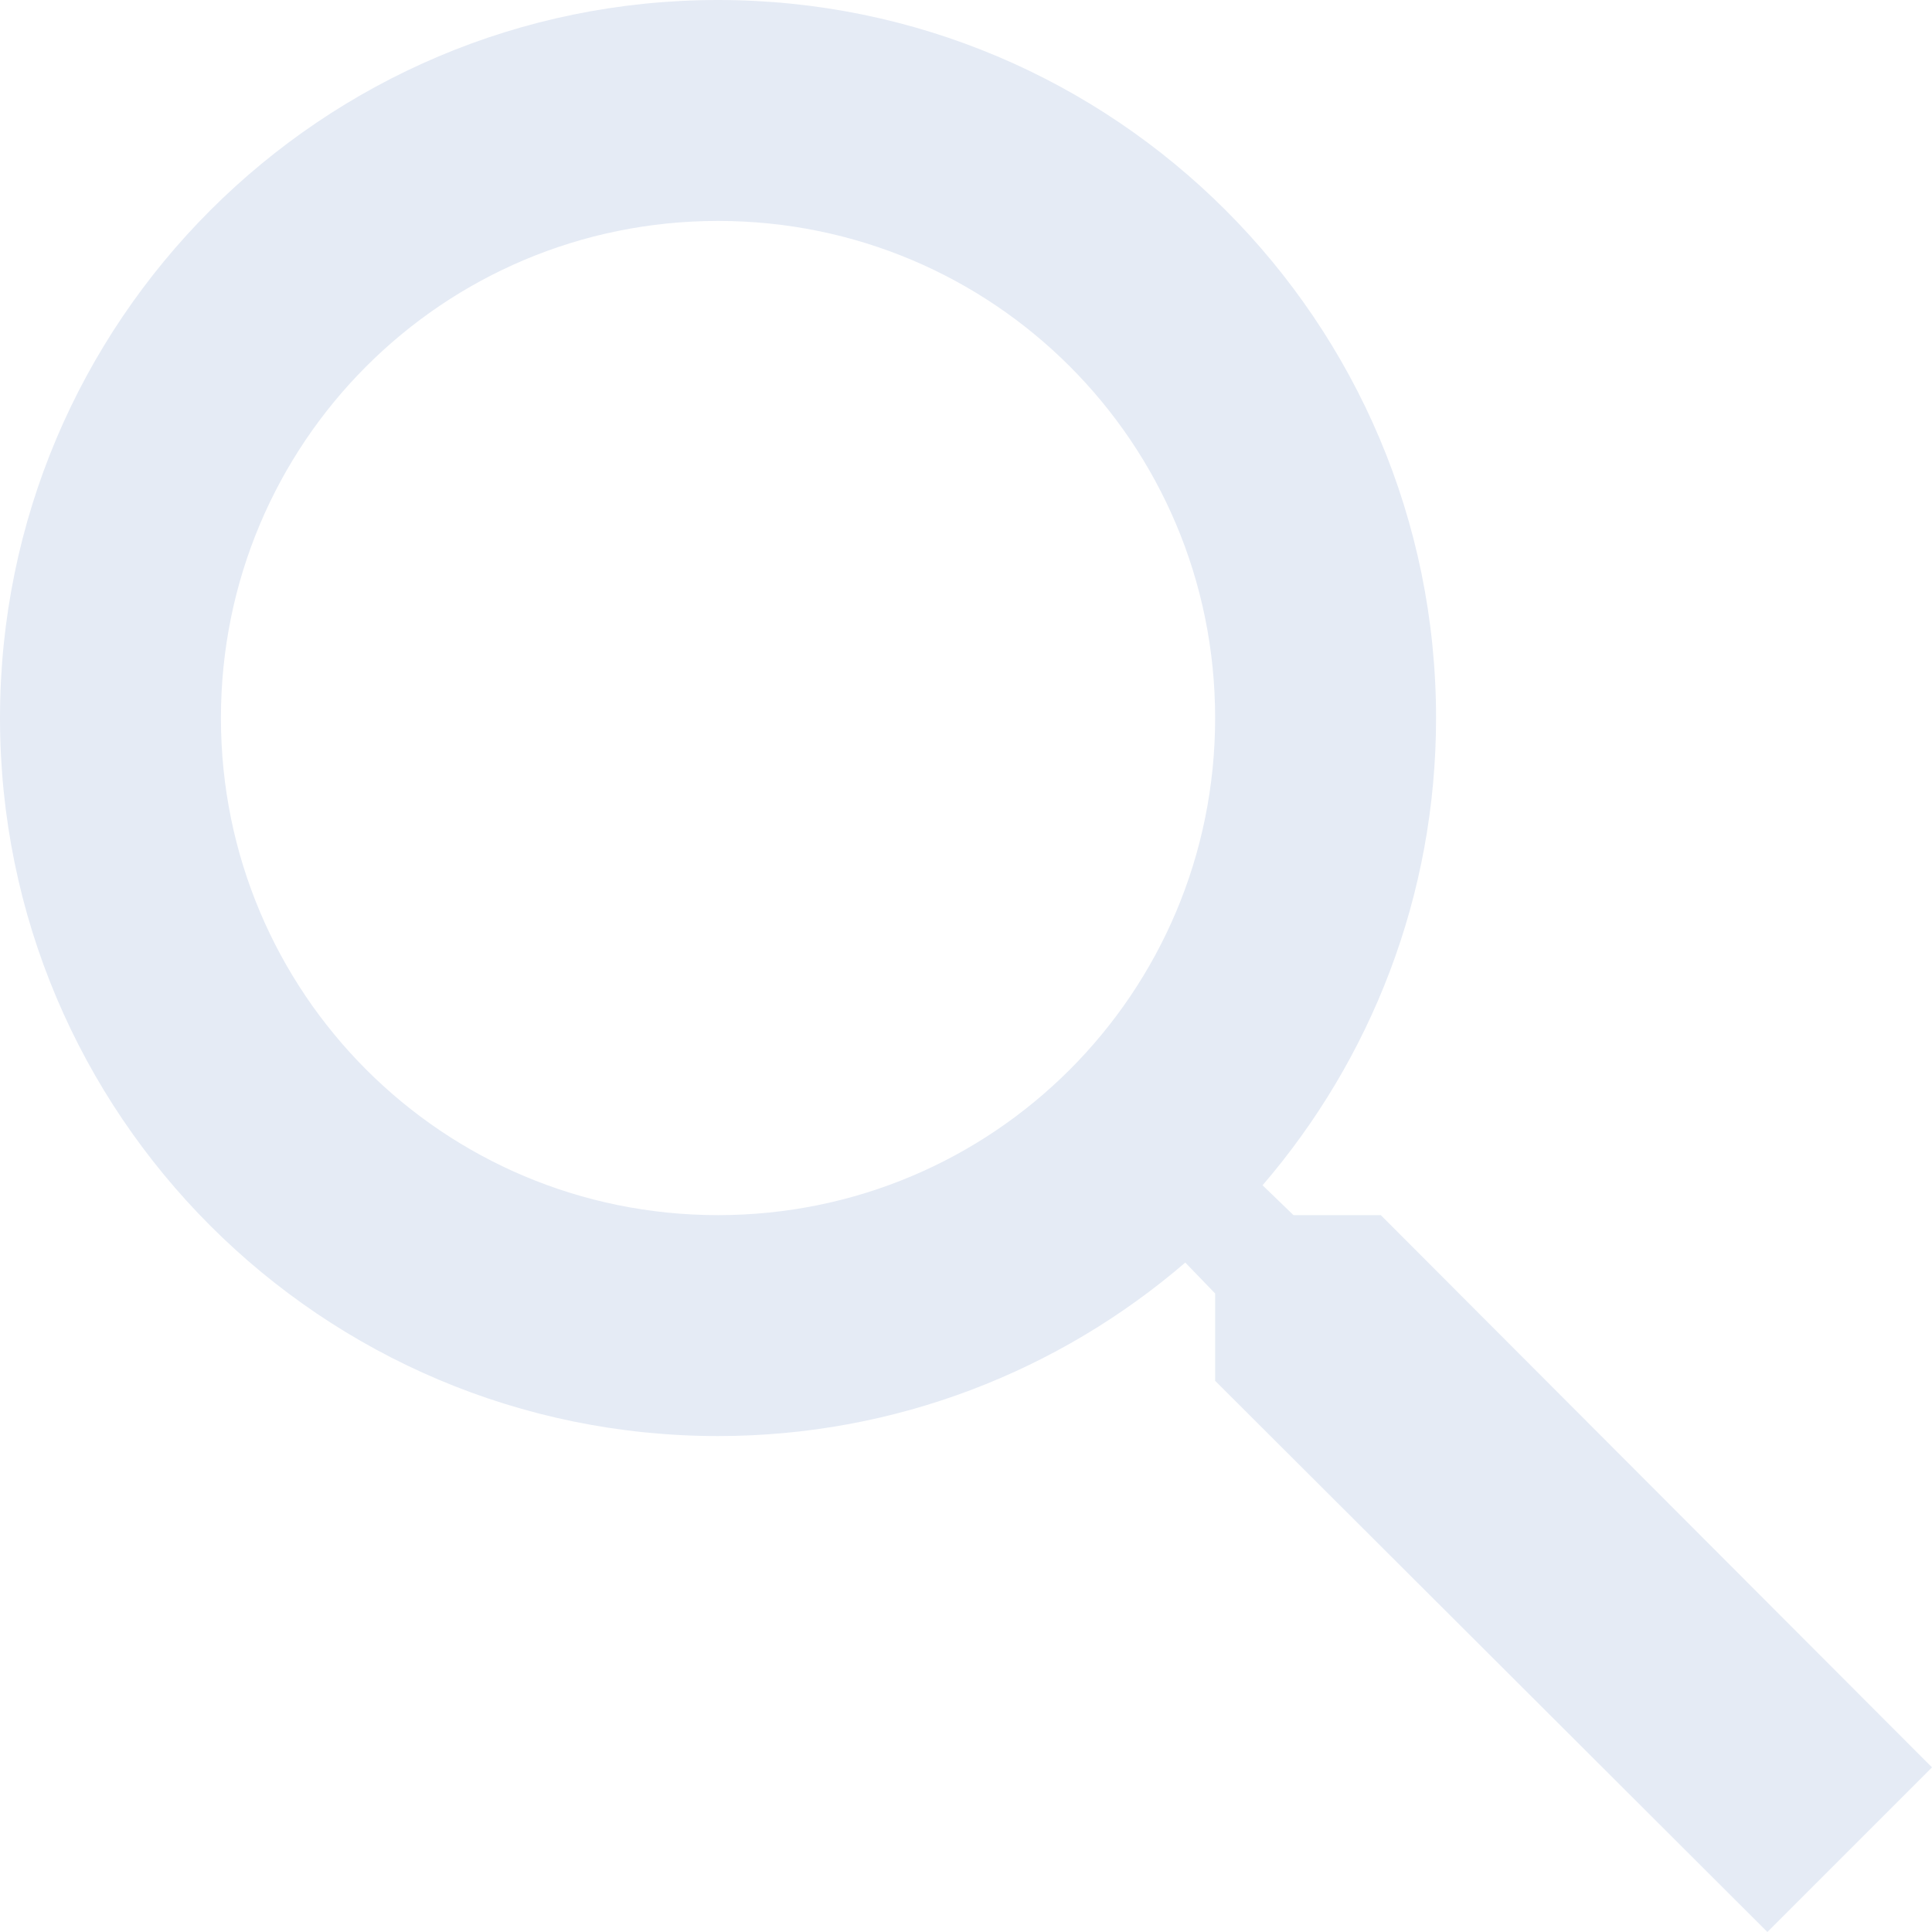
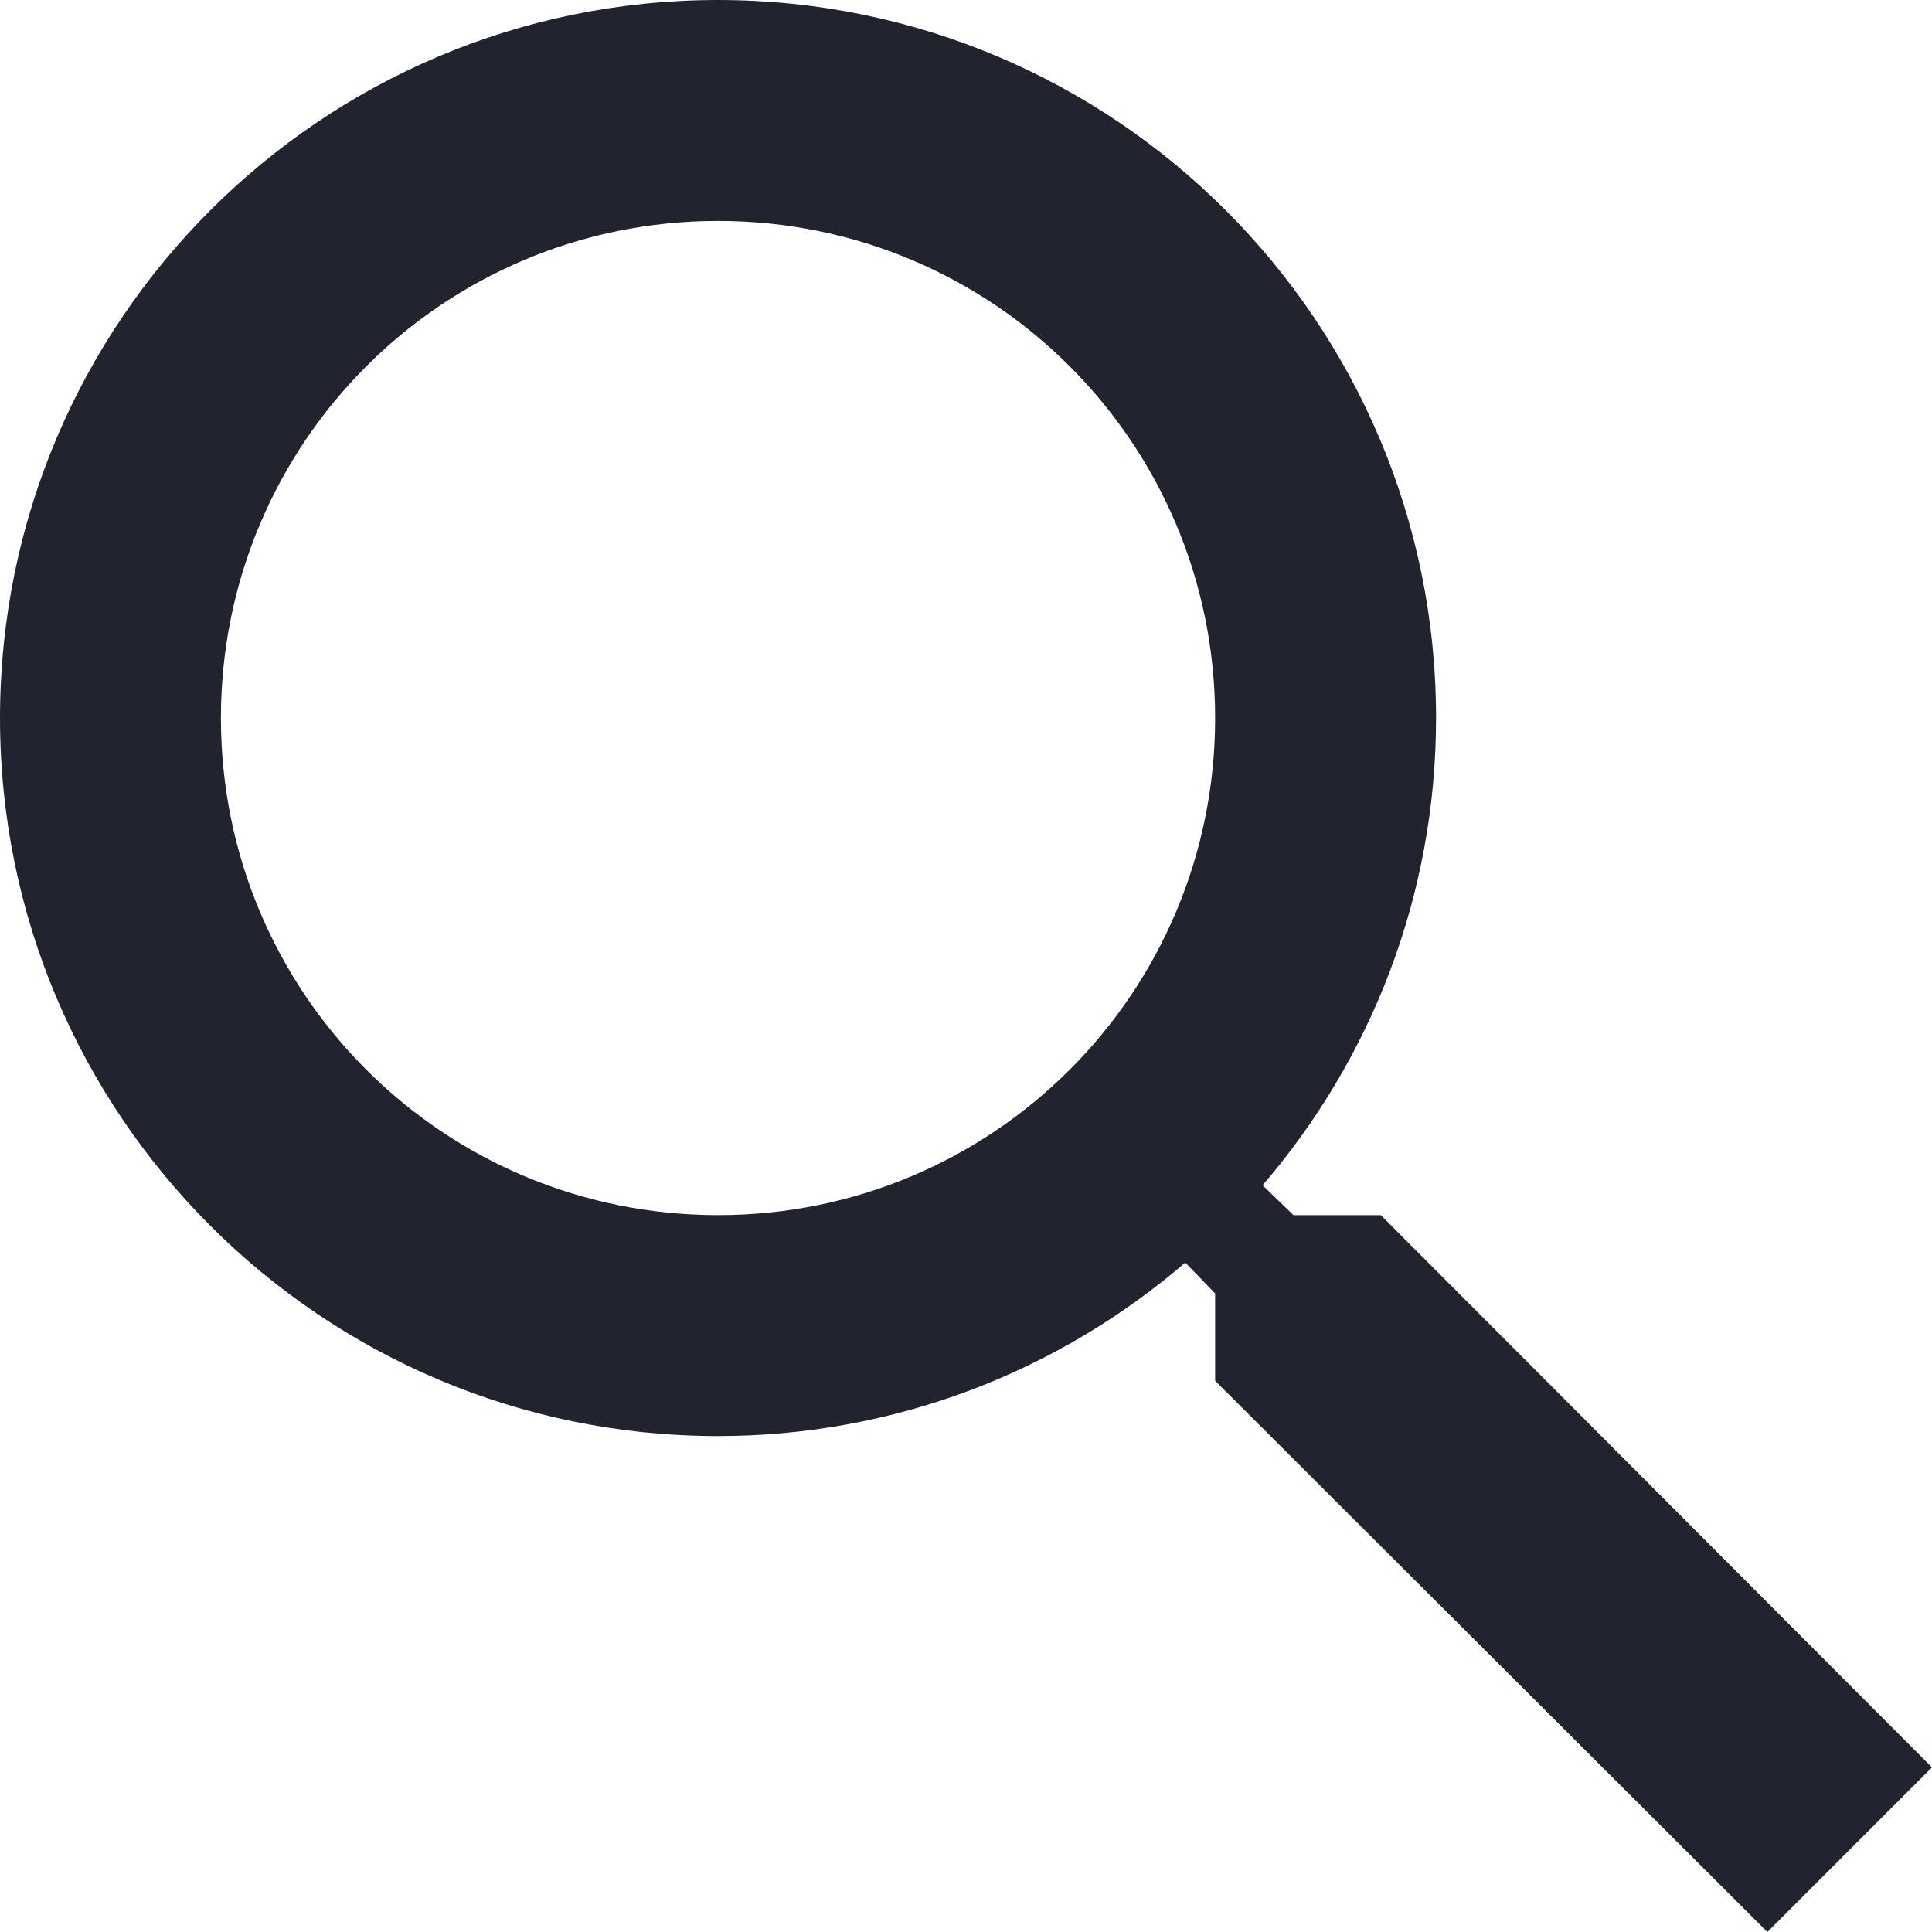
<svg xmlns="http://www.w3.org/2000/svg" width="20" height="20" viewBox="0 0 20 20" fill="none">
-   <path d="M14.294 12.579H13.39L13.07 12.27C14.191 10.966 14.866 9.274 14.866 7.433C14.866 3.328 11.538 0 7.433 0C3.328 0 0 3.328 0 7.433C0 11.538 3.328 14.866 7.433 14.866C9.274 14.866 10.966 14.191 12.27 13.07L12.579 13.39V14.294L18.296 20L20 18.296L14.294 12.579V12.579ZM7.433 12.579C4.585 12.579 2.287 10.28 2.287 7.433C2.287 4.585 4.585 2.287 7.433 2.287C10.28 2.287 12.579 4.585 12.579 7.433C12.579 10.28 10.28 12.579 7.433 12.579Z" fill="#E5EBF5" />
+   <path d="M14.294 12.579H13.39L13.07 12.27C14.191 10.966 14.866 9.274 14.866 7.433C14.866 3.328 11.538 0 7.433 0C3.328 0 0 3.328 0 7.433C0 11.538 3.328 14.866 7.433 14.866C9.274 14.866 10.966 14.191 12.27 13.07L12.579 13.39V14.294L18.296 20L20 18.296L14.294 12.579V12.579ZM7.433 12.579C4.585 12.579 2.287 10.28 2.287 7.433C2.287 4.585 4.585 2.287 7.433 2.287C10.28 2.287 12.579 4.585 12.579 7.433C12.579 10.28 10.28 12.579 7.433 12.579Z" fill="#21242F" />
</svg>
